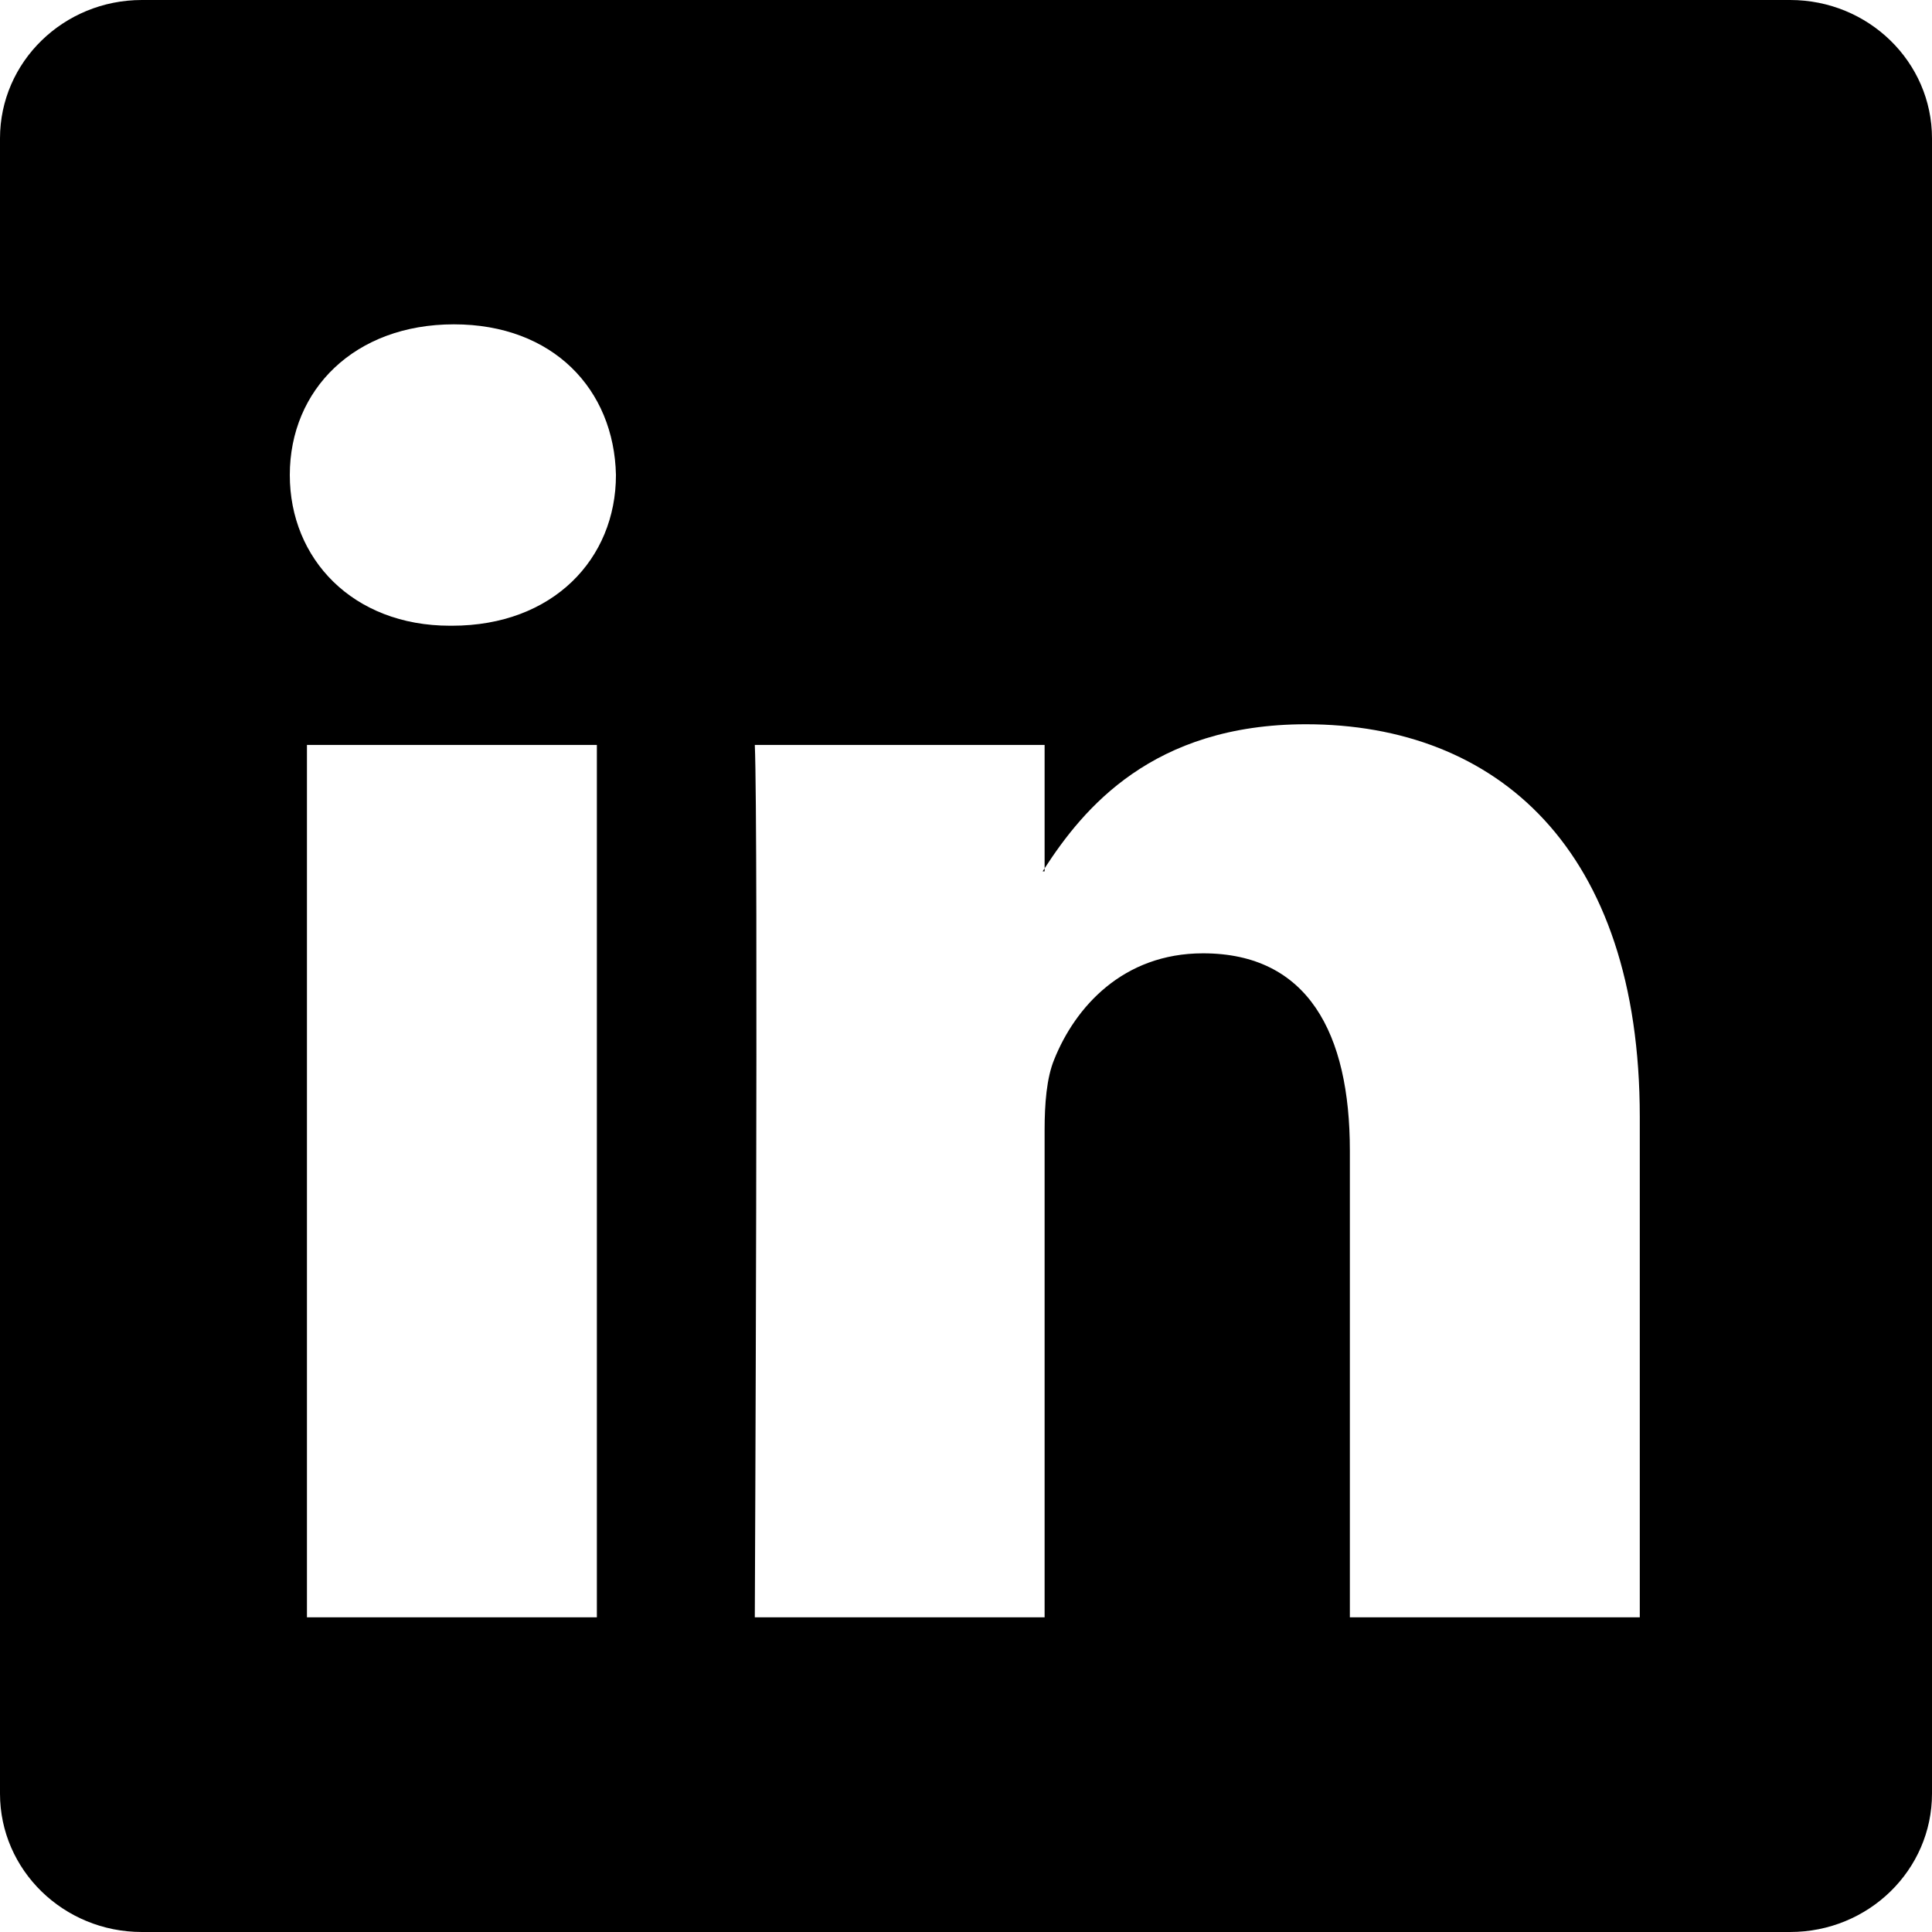
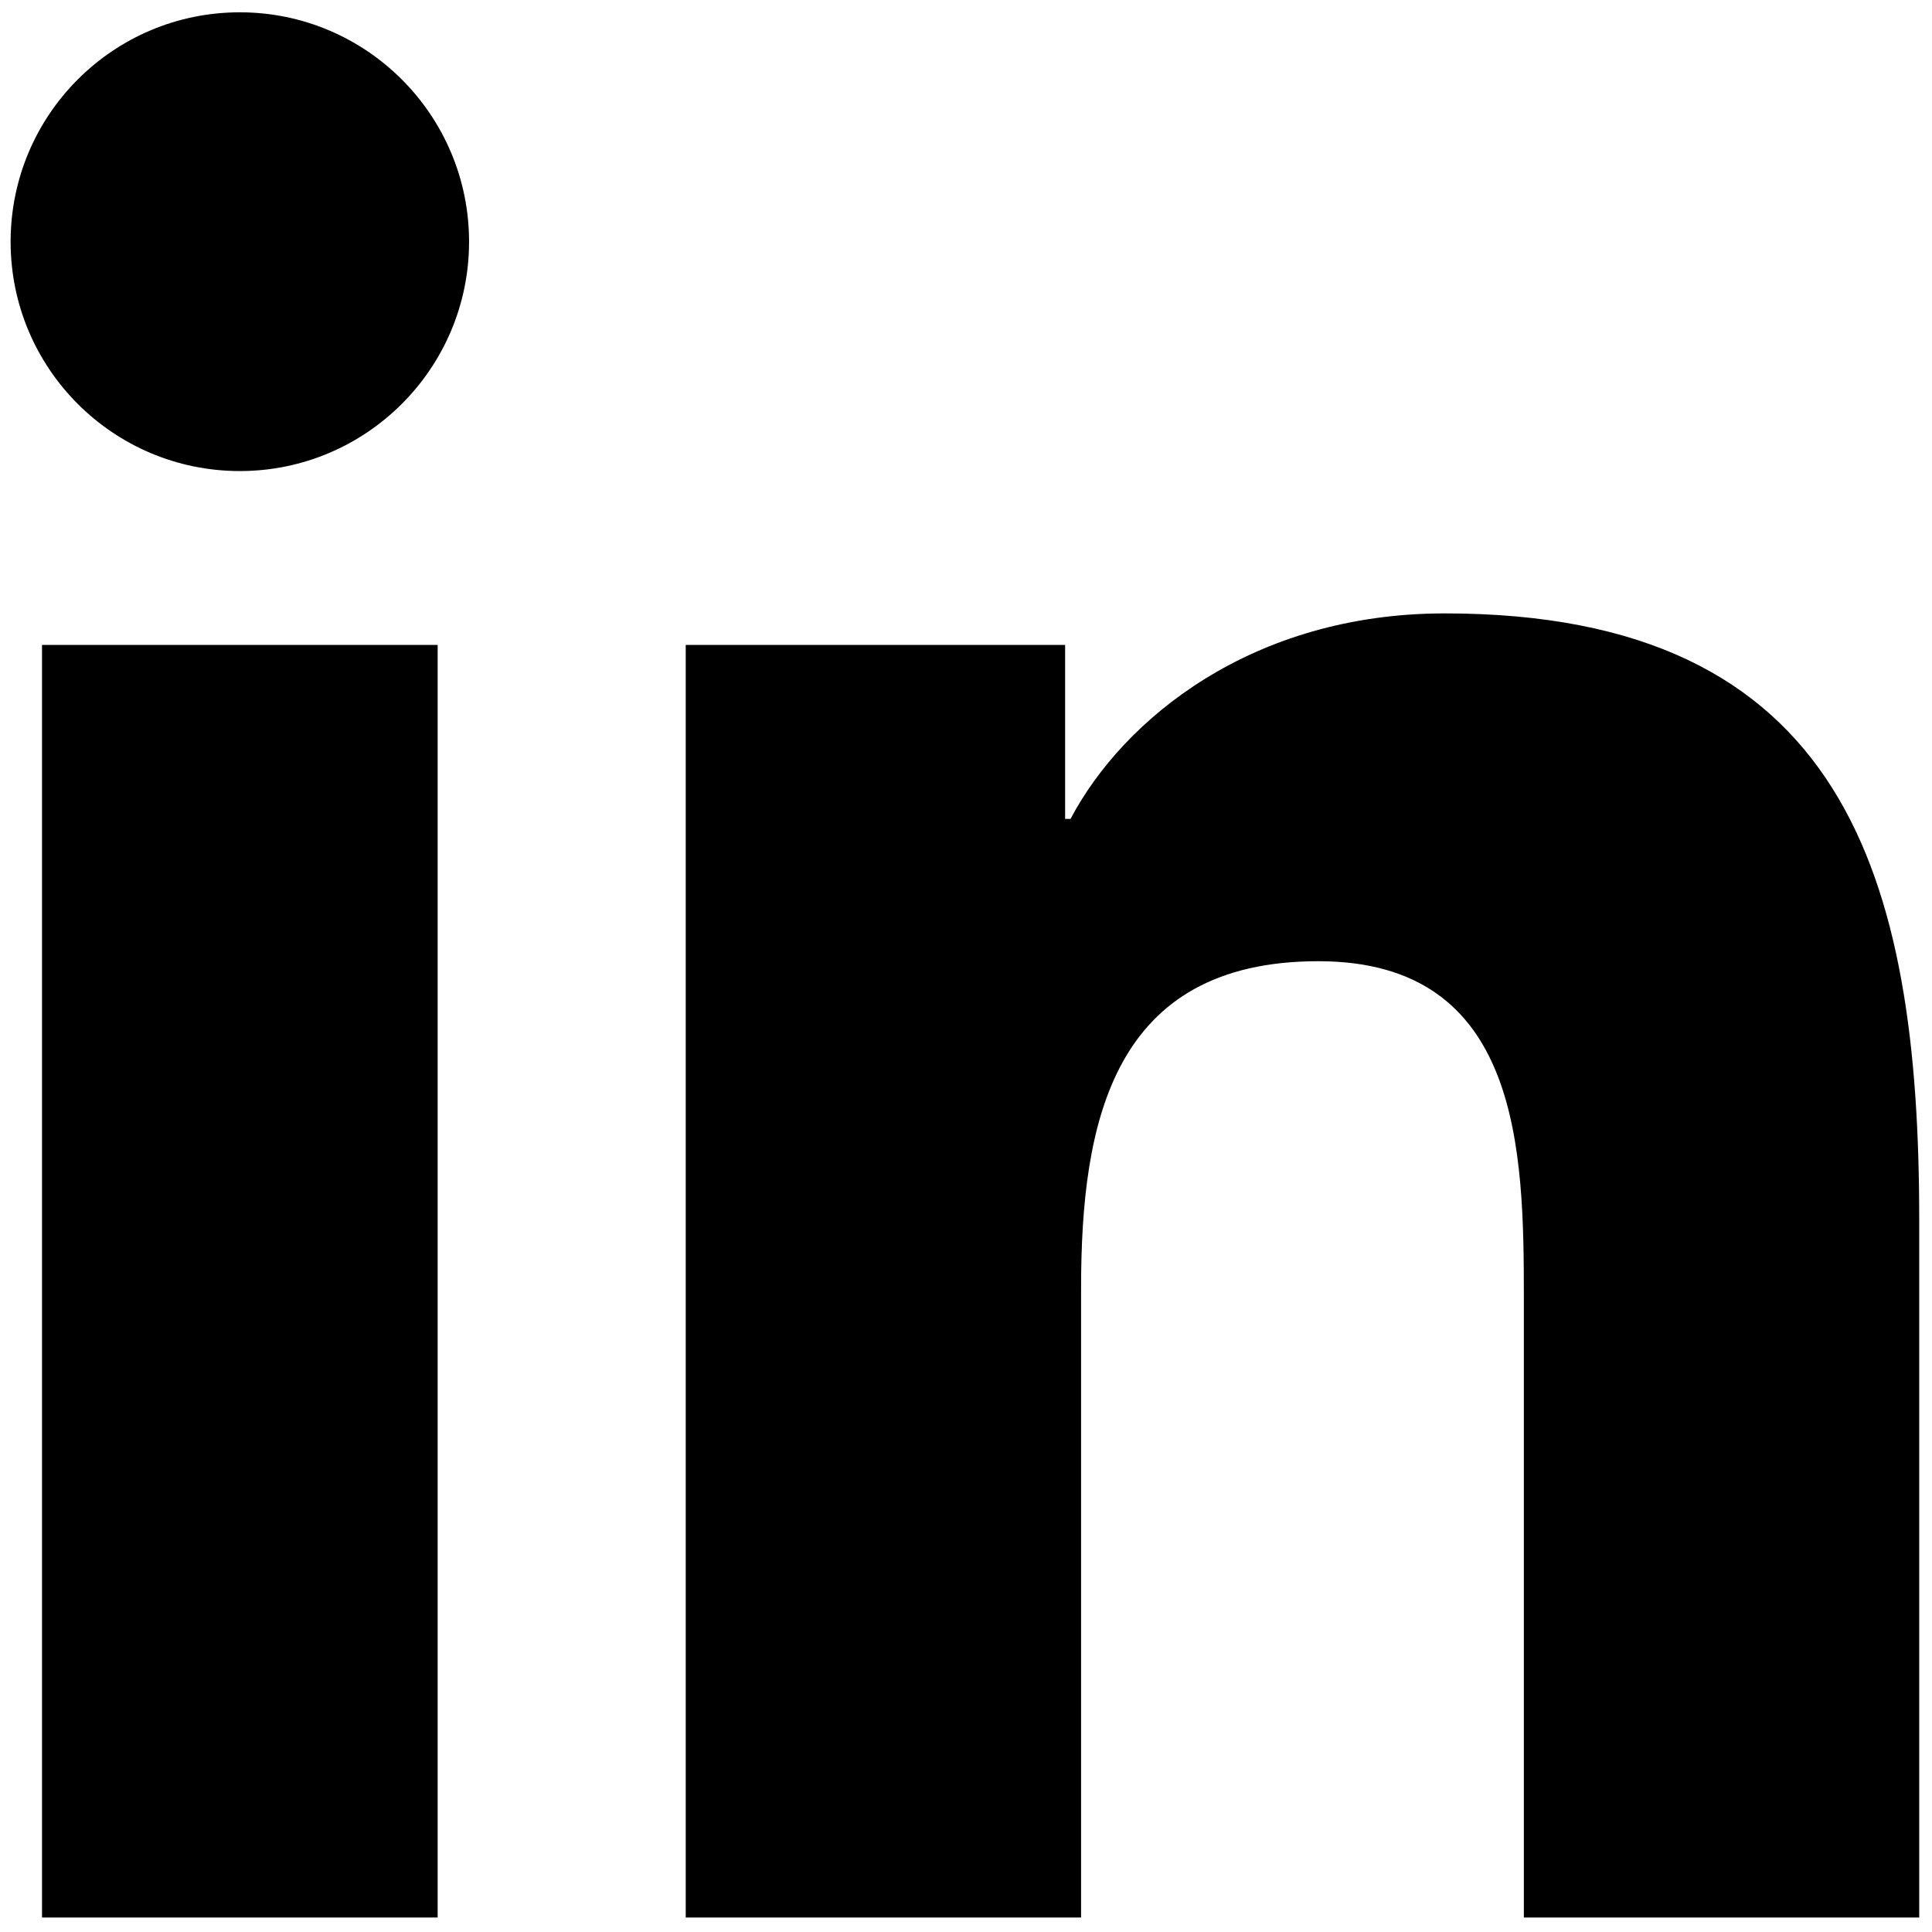
- <svg xmlns="http://www.w3.org/2000/svg" width="16" height="16" fill="currentColor" class="bi bi-linkedin" viewBox="0 0 16 16">
-   <path d="M0 1.146C0 .513.526 0 1.175 0h13.65C15.474 0 16 .513 16 1.146v13.708c0 .633-.526 1.146-1.175 1.146H1.175C.526 16 0 15.487 0 14.854zm4.943 12.248V6.169H2.542v7.225zm-1.2-8.212c.837 0 1.358-.554 1.358-1.248-.015-.709-.52-1.248-1.342-1.248S2.4 3.226 2.4 3.934c0 .694.521 1.248 1.327 1.248zm4.908 8.212V9.359c0-.216.016-.432.08-.586.173-.431.568-.878 1.232-.878.869 0 1.216.662 1.216 1.634v3.865h2.401V9.25c0-2.22-1.184-3.252-2.764-3.252-1.274 0-1.845.7-2.165 1.193v.025h-.016l.016-.025V6.169h-2.4c.03.678 0 7.225 0 7.225z" />
+ <svg xmlns="http://www.w3.org/2000/svg" version="1.1" width="256" height="256" viewBox="0 0 256 256" xml:space="preserve">
+   <g style="stroke: none; stroke-width: 0; stroke-dasharray: none; stroke-linecap: butt; stroke-linejoin: miter; stroke-miterlimit: 10; fill: none; fill-rule: nonzero; opacity: 1;" transform="translate(1.406593 1.406593) scale(2.81 2.81)">
+     <path d="M 1.48 29.91 h 18.657 v 60.01 H 1.48 V 29.91 z M 10.809 0.08 c 5.963 0 10.809 4.846 10.809 10.819 c 0 5.967 -4.846 10.813 -10.809 10.813 C 4.832 21.712 0 16.866 0 10.899 C 0 4.926 4.832 0.08 10.809 0.08" style="stroke: none; stroke-width: 1; stroke-dasharray: none; stroke-linecap: butt; stroke-linejoin: miter; stroke-miterlimit: 10; fill: rgb(0,0,0); fill-rule: nonzero; opacity: 1;" transform=" matrix(1 0 0 1 0 0) " stroke-linecap="round" />
+     <path d="M 31.835 29.91 h 17.89 v 8.206 h 0.255 c 2.49 -4.72 8.576 -9.692 17.647 -9.692 C 86.514 28.424 90 40.849 90 57.007 V 89.92 H 71.357 V 60.737 c 0 -6.961 -0.121 -15.912 -9.692 -15.912 c -9.706 0 -11.187 7.587 -11.187 15.412 V 89.92 H 31.835 V 29.91 z" style="stroke: none; stroke-width: 1; stroke-dasharray: none; stroke-linecap: butt; stroke-linejoin: miter; stroke-miterlimit: 10; fill: rgb(0,0,0); fill-rule: nonzero; opacity: 1;" transform=" matrix(1 0 0 1 0 0) " stroke-linecap="round" />
+   </g>
</svg>
